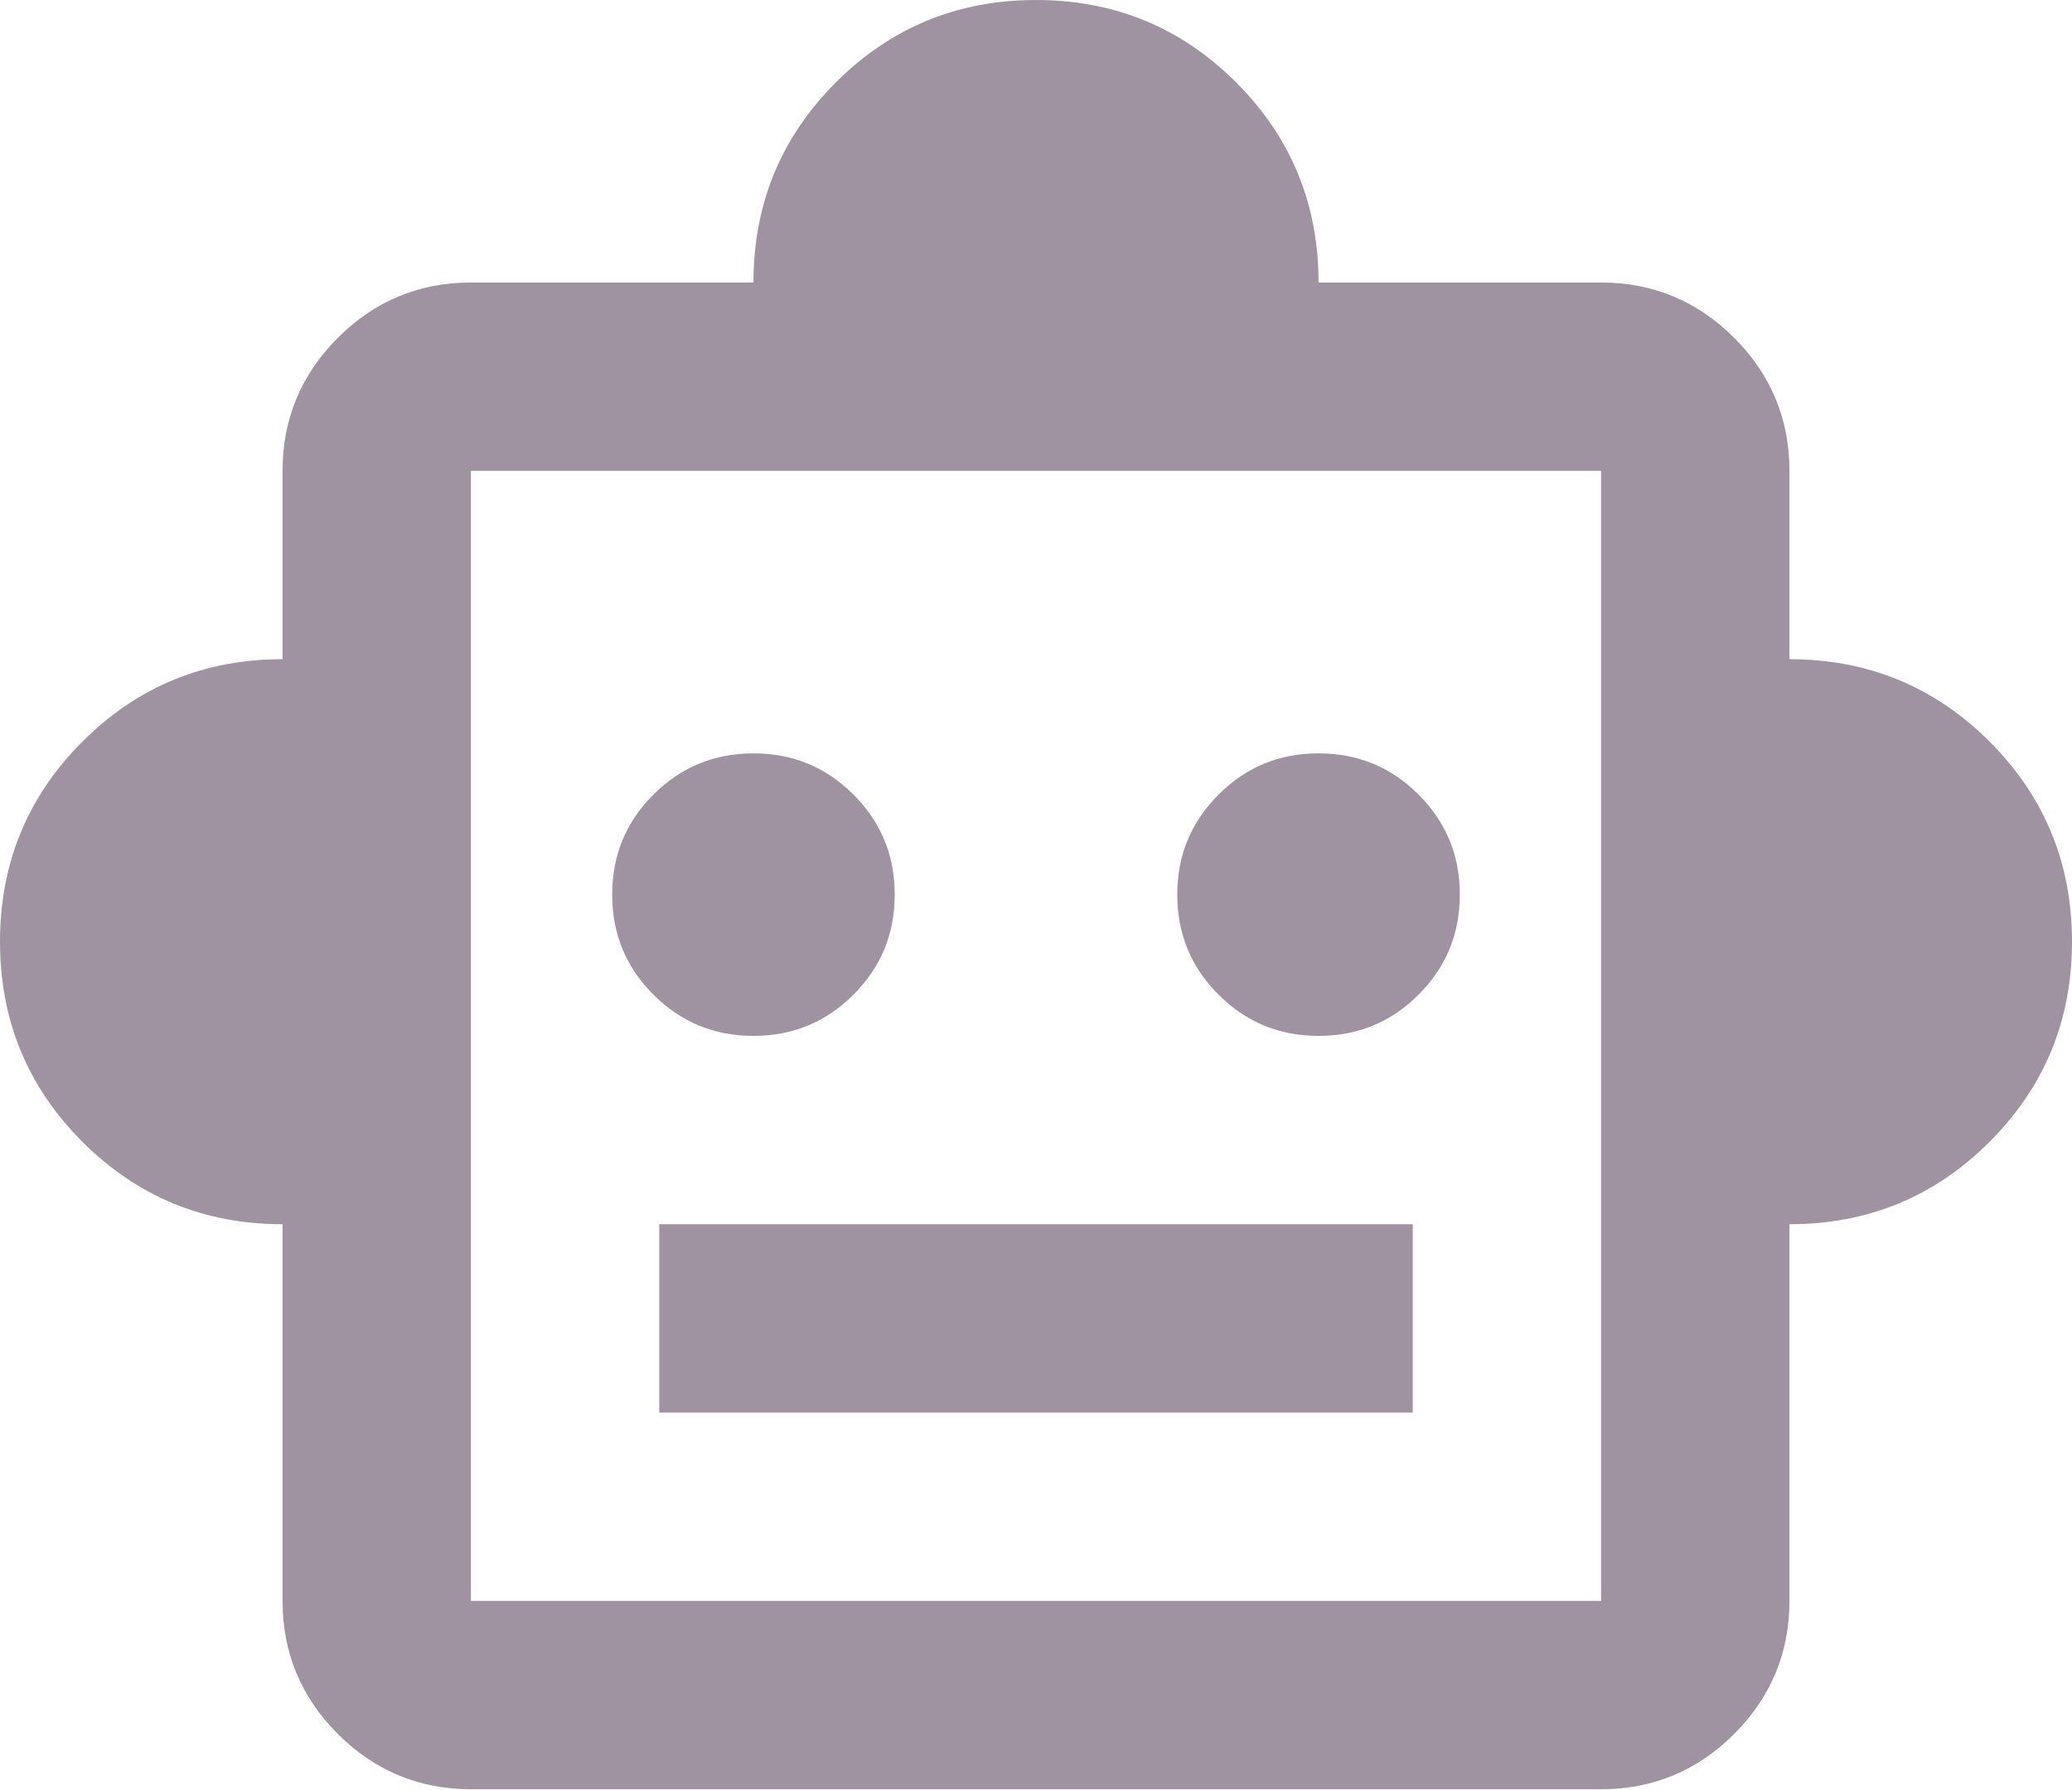
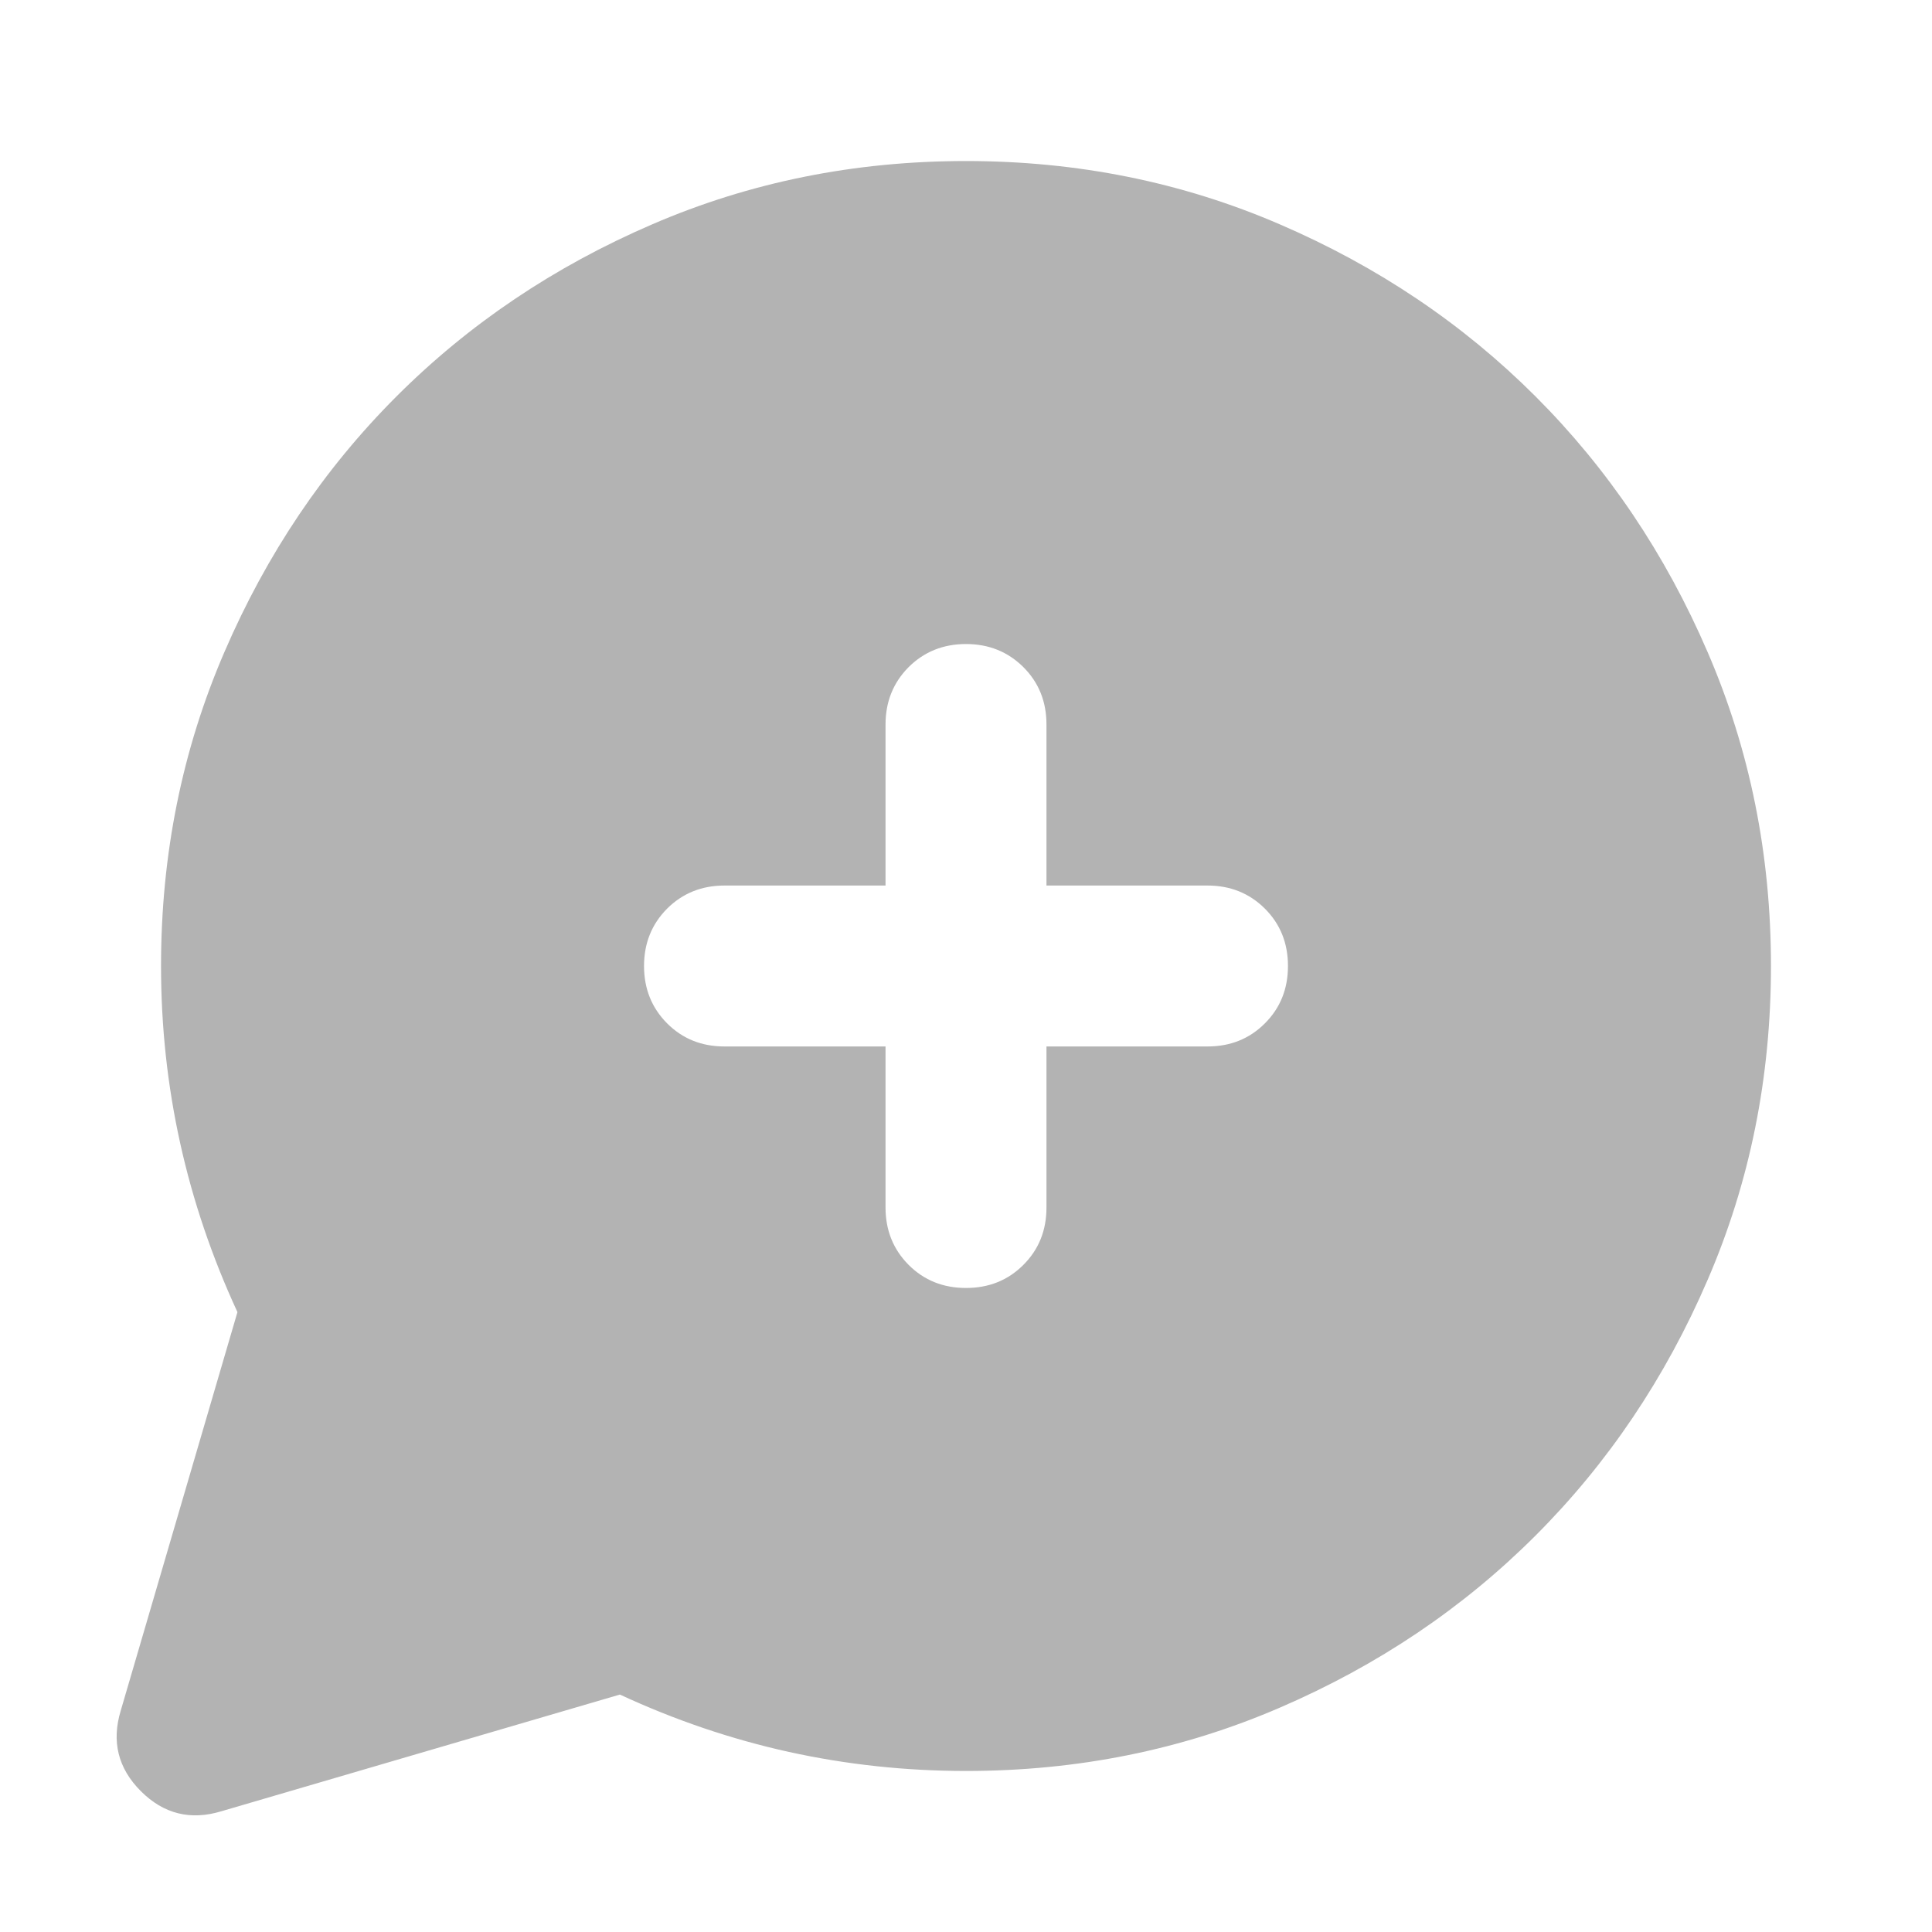
- <svg xmlns="http://www.w3.org/2000/svg" width="22" height="19" viewBox="0 0 22 19" fill="none">
-   <path d="M3 13C2.167 13 1.458 12.708 0.875 12.125C0.292 11.542 0 10.833 0 10C0 9.167 0.292 8.458 0.875 7.875C1.458 7.292 2.167 7 3 7V5C3 4.45 3.196 3.979 3.587 3.587C3.979 3.196 4.45 3 5 3H8C8 2.167 8.292 1.458 8.875 0.875C9.458 0.292 10.167 0 11 0C11.833 0 12.542 0.292 13.125 0.875C13.708 1.458 14 2.167 14 3H17C17.55 3 18.021 3.196 18.413 3.587C18.804 3.979 19 4.45 19 5V7C19.833 7 20.542 7.292 21.125 7.875C21.708 8.458 22 9.167 22 10C22 10.833 21.708 11.542 21.125 12.125C20.542 12.708 19.833 13 19 13V17C19 17.55 18.804 18.021 18.413 18.413C18.021 18.804 17.55 19 17 19H5C4.45 19 3.979 18.804 3.587 18.413C3.196 18.021 3 17.55 3 17V13ZM8 11C8.417 11 8.771 10.854 9.062 10.562C9.354 10.271 9.5 9.917 9.5 9.5C9.5 9.083 9.354 8.729 9.062 8.438C8.771 8.146 8.417 8 8 8C7.583 8 7.229 8.146 6.938 8.438C6.646 8.729 6.5 9.083 6.5 9.5C6.5 9.917 6.646 10.271 6.938 10.562C7.229 10.854 7.583 11 8 11ZM14 11C14.417 11 14.771 10.854 15.062 10.562C15.354 10.271 15.5 9.917 15.5 9.5C15.5 9.083 15.354 8.729 15.062 8.438C14.771 8.146 14.417 8 14 8C13.583 8 13.229 8.146 12.938 8.438C12.646 8.729 12.5 9.083 12.5 9.5C12.5 9.917 12.646 10.271 12.938 10.562C13.229 10.854 13.583 11 14 11ZM7 15H15V13H7V15ZM5 17H17V5H5V17Z" fill="#A093A1" />
+ <svg xmlns="http://www.w3.org/2000/svg" width="20" height="20" viewBox="0 0 20 20" fill="none">
+   <mask id="mask0_2395_12546" style="mask-type:alpha" maskUnits="userSpaceOnUse" x="0" y="0" width="20" height="20">
+     <rect width="20" height="20" fill="#D9D9D9" />
+   </mask>
+   <g mask="url(#mask0_2395_12546)">
+     <path d="M2.458 13.583C2.195 13.014 1.997 12.431 1.865 11.833C1.733 11.236 1.667 10.625 1.667 10C1.667 8.847 1.885 7.764 2.323 6.75C2.76 5.736 3.354 4.854 4.104 4.104C4.854 3.354 5.736 2.76 6.75 2.323C7.764 1.885 8.847 1.667 10 1.667C11.153 1.667 12.236 1.885 13.25 2.323C14.264 2.76 15.146 3.354 15.896 4.104C16.646 4.854 17.24 5.736 17.677 6.75C18.115 7.764 18.333 8.847 18.333 10C18.333 11.153 18.115 12.236 17.677 13.25C17.24 14.264 16.646 15.146 15.896 15.896C15.146 16.646 14.264 17.24 13.25 17.677C12.236 18.115 11.153 18.333 10 18.333C9.375 18.333 8.764 18.267 8.167 18.136C7.569 18.004 6.986 17.806 6.417 17.542L2.292 18.75C1.972 18.847 1.694 18.778 1.458 18.542C1.222 18.306 1.153 18.028 1.25 17.708L2.458 13.583ZM9.167 10.833V12.5C9.167 12.736 9.247 12.934 9.406 13.094C9.566 13.254 9.764 13.333 10 13.333C10.236 13.333 10.434 13.254 10.594 13.094C10.754 12.934 10.833 12.736 10.833 12.5V10.833H12.5C12.736 10.833 12.934 10.754 13.094 10.594C13.254 10.434 13.333 10.236 13.333 10C13.333 9.764 13.254 9.566 13.094 9.406C12.934 9.247 12.736 9.167 12.5 9.167H10.833V7.5C10.833 7.264 10.754 7.066 10.594 6.906C10.434 6.747 10.236 6.667 10 6.667C9.764 6.667 9.566 6.747 9.406 6.906C9.247 7.066 9.167 7.264 9.167 7.5V9.167H7.5C7.264 9.167 7.066 9.247 6.906 9.406C6.747 9.566 6.667 9.764 6.667 10C6.667 10.236 6.747 10.434 6.906 10.594C7.066 10.754 7.264 10.833 7.5 10.833H9.167Z" fill="#B3B3B3" />
+   </g>
</svg>
